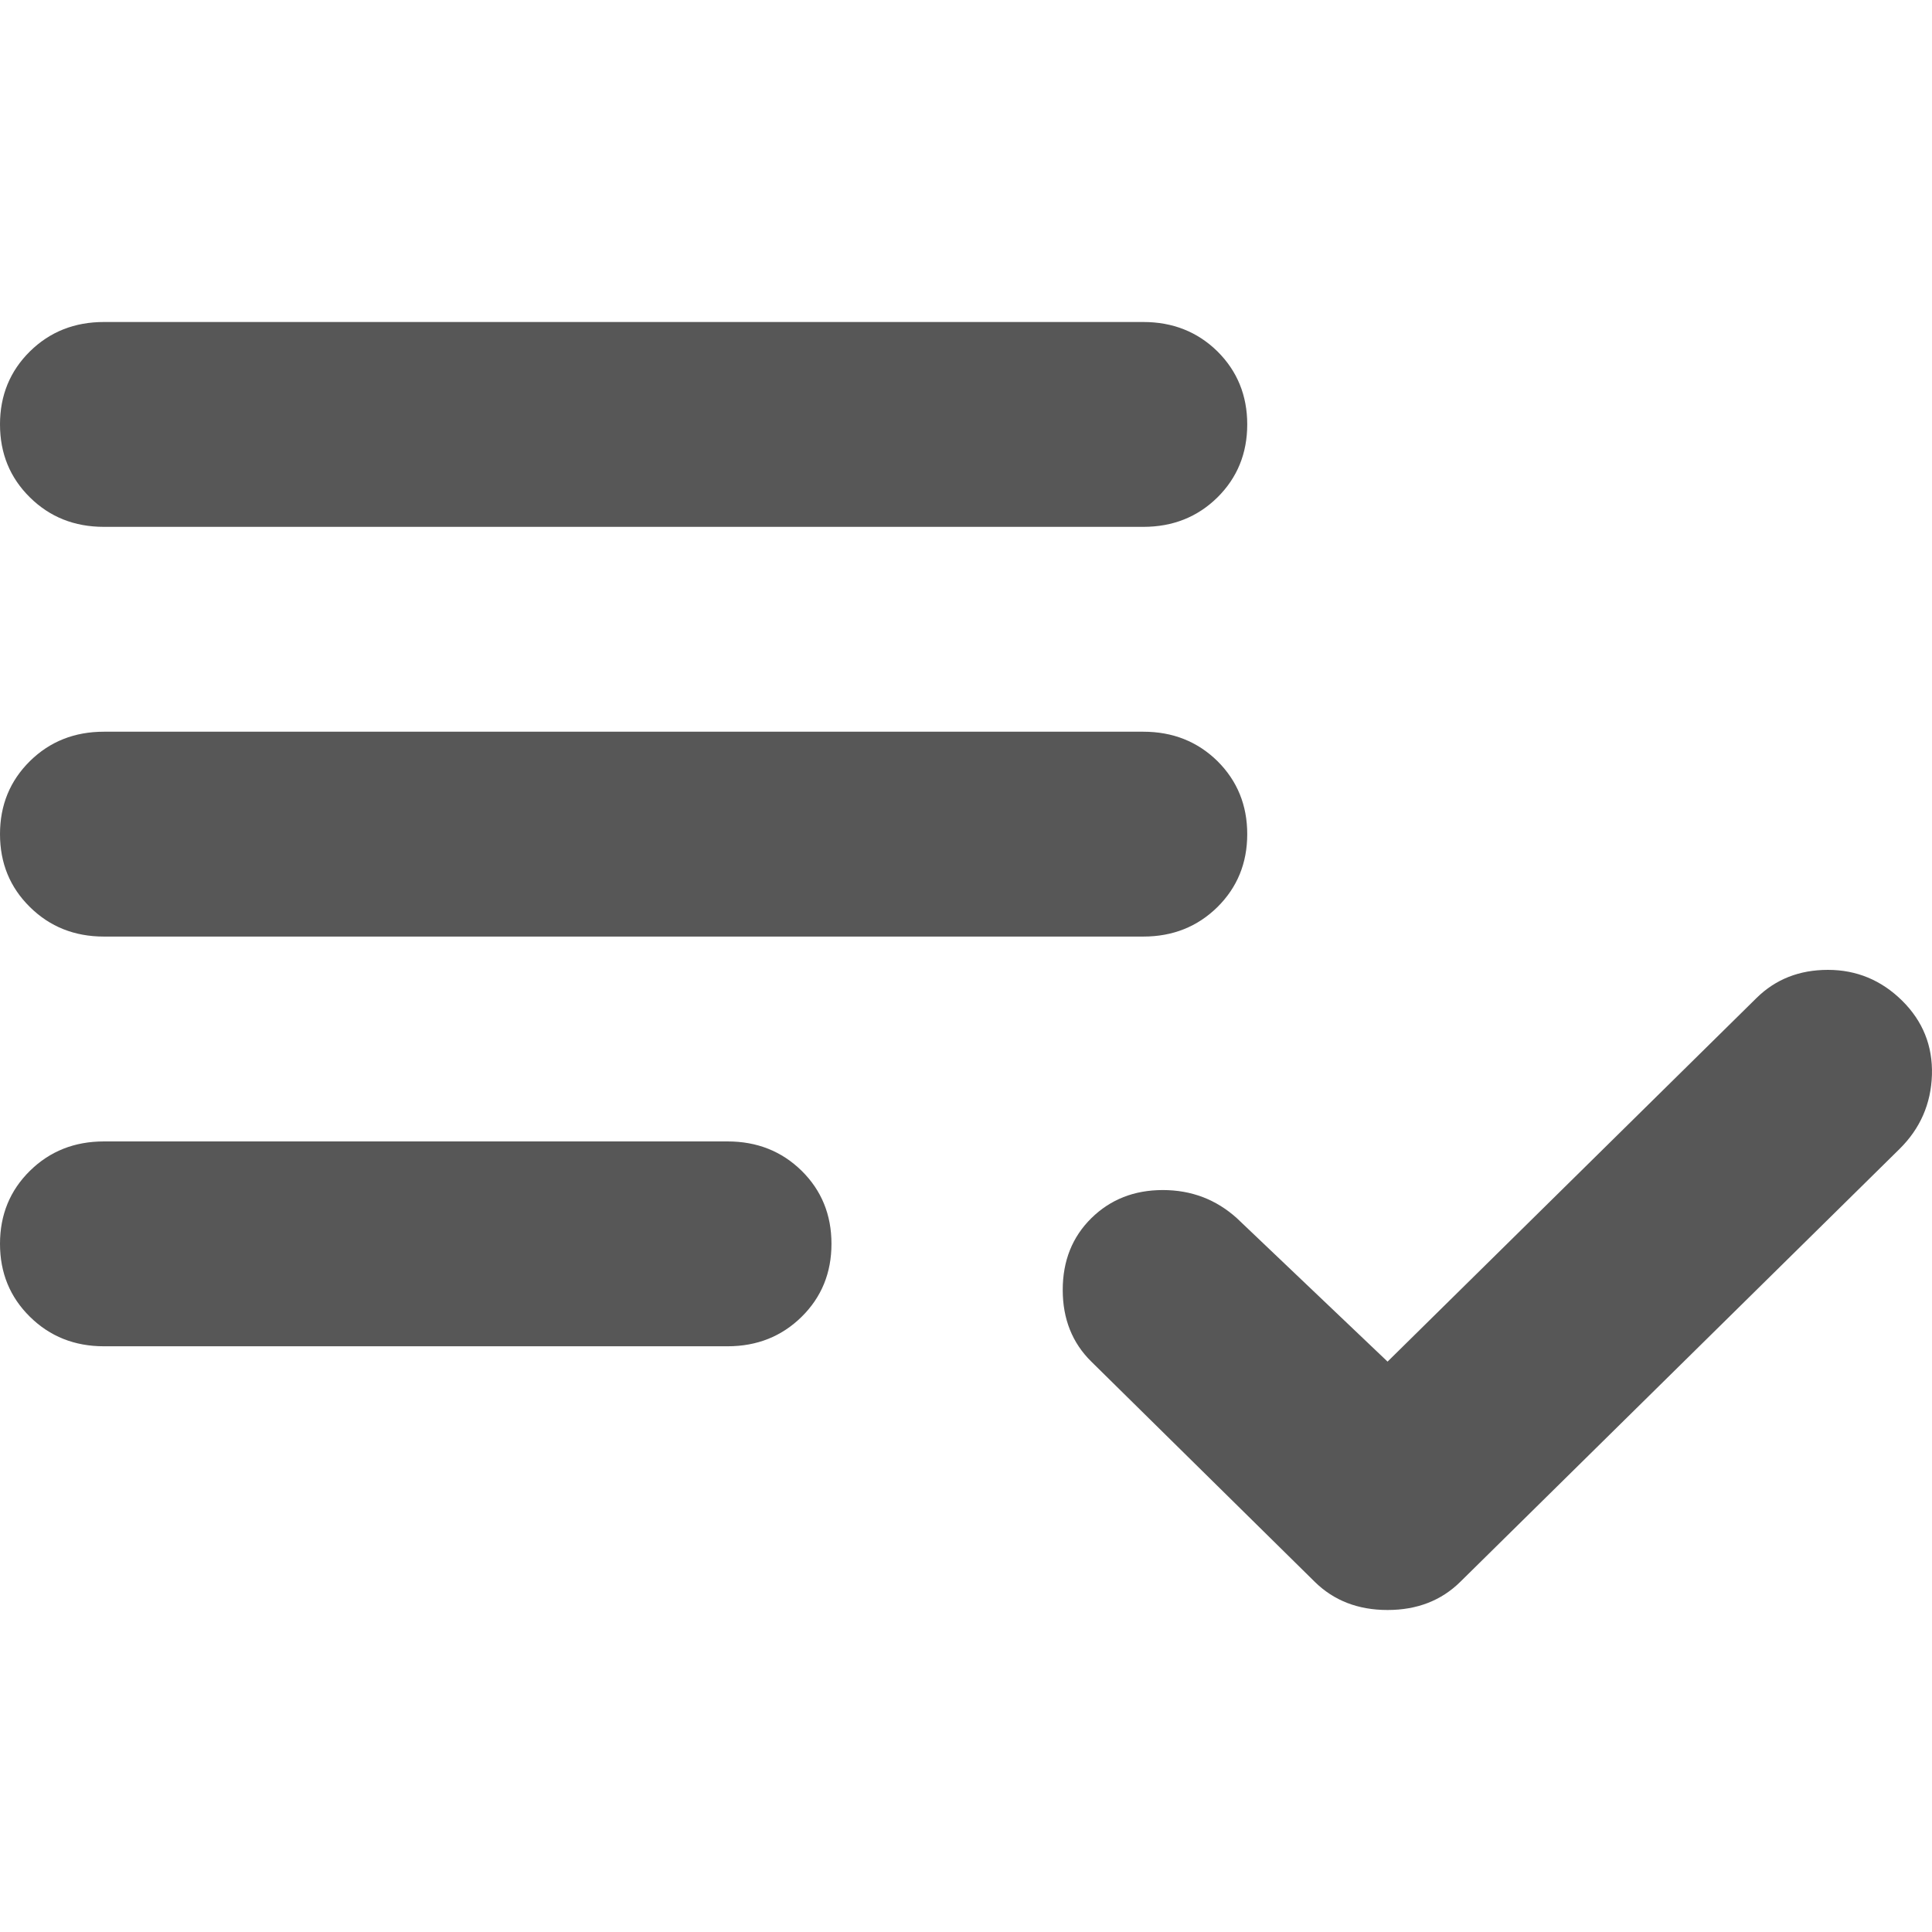
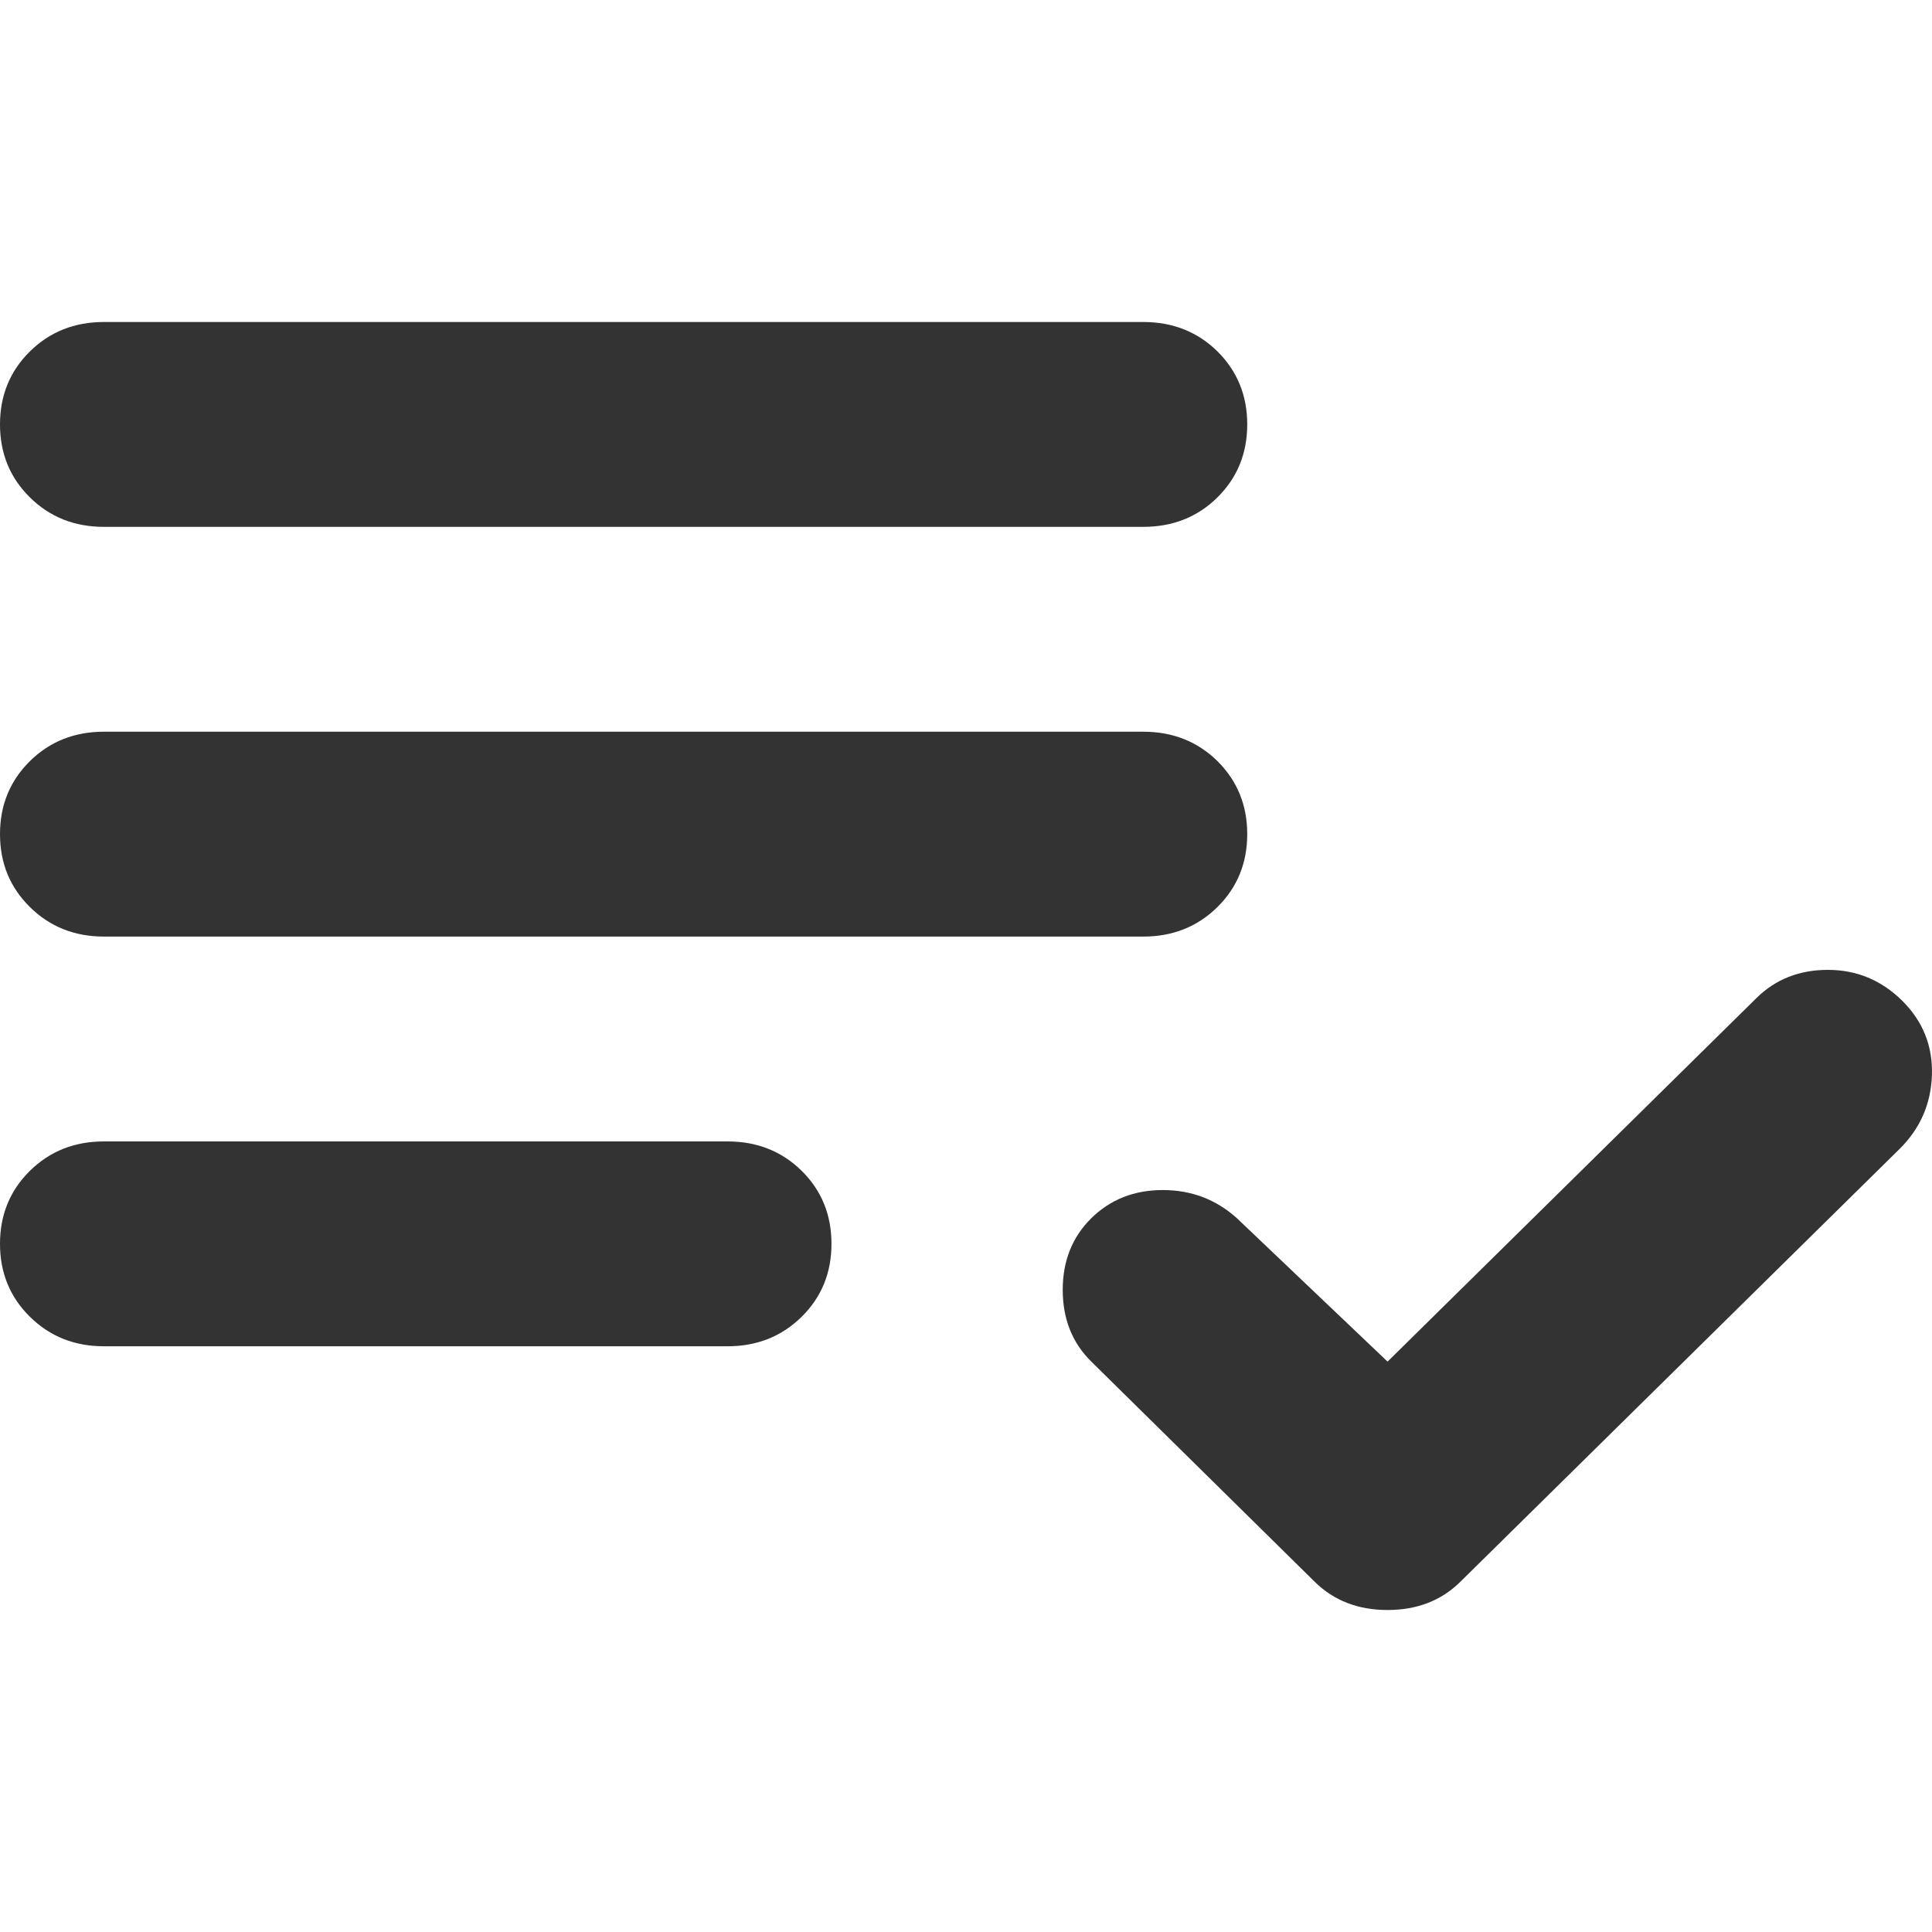
<svg xmlns="http://www.w3.org/2000/svg" width="30" height="30" viewBox="0 0 30 30" fill="none">
-   <path d="M1.614 8.181C1.157 8.181 0.774 8.029 0.465 7.724C0.155 7.419 0 7.041 0 6.59C0 6.14 0.155 5.762 0.465 5.456C0.774 5.152 1.157 5 1.614 5H17.753C18.21 5 18.594 5.152 18.904 5.456C19.212 5.762 19.367 6.14 19.367 6.59C19.367 7.041 19.212 7.419 18.904 7.724C18.594 8.029 18.21 8.181 17.753 8.181H1.614ZM1.614 14.543C1.157 14.543 0.774 14.39 0.465 14.085C0.155 13.78 0 13.403 0 12.952C0 12.502 0.155 12.124 0.465 11.818C0.774 11.514 1.157 11.362 1.614 11.362H17.753C18.21 11.362 18.594 11.514 18.904 11.818C19.212 12.124 19.367 12.502 19.367 12.952C19.367 13.403 19.212 13.78 18.904 14.085C18.594 14.39 18.21 14.543 17.753 14.543H1.614ZM1.614 20.905C1.157 20.905 0.774 20.752 0.465 20.447C0.155 20.142 0 19.765 0 19.314C0 18.863 0.155 18.485 0.465 18.18C0.774 17.876 1.157 17.724 1.614 17.724H11.297C11.755 17.724 12.138 17.876 12.448 18.18C12.757 18.485 12.911 18.863 12.911 19.314C12.911 19.765 12.757 20.142 12.448 20.447C12.138 20.752 11.755 20.905 11.297 20.905H1.614ZM20.416 24.563L16.946 21.143C16.65 20.852 16.502 20.48 16.502 20.03C16.502 19.579 16.65 19.208 16.946 18.916C17.242 18.625 17.612 18.479 18.056 18.479C18.5 18.479 18.883 18.625 19.206 18.916L21.546 21.143L27.275 15.497C27.571 15.205 27.941 15.06 28.384 15.06C28.828 15.06 29.212 15.219 29.535 15.537C29.857 15.855 30.012 16.239 29.999 16.69C29.985 17.14 29.817 17.525 29.494 17.843L22.675 24.563C22.38 24.854 22.003 25 21.546 25C21.088 25 20.712 24.854 20.416 24.563Z" fill="#2D2D2D" fill-opacity="0.8" />
+   <path d="M1.614 8.181C1.157 8.181 0.774 8.029 0.465 7.724C0.155 7.419 0 7.041 0 6.59C0 6.14 0.155 5.762 0.465 5.456C0.774 5.152 1.157 5 1.614 5H17.753C18.21 5 18.594 5.152 18.904 5.456C19.212 5.762 19.367 6.14 19.367 6.59C19.367 7.041 19.212 7.419 18.904 7.724C18.594 8.029 18.21 8.181 17.753 8.181H1.614ZM1.614 14.543C1.157 14.543 0.774 14.39 0.465 14.085C0.155 13.78 0 13.403 0 12.952C0 12.502 0.155 12.124 0.465 11.818C0.774 11.514 1.157 11.362 1.614 11.362H17.753C18.21 11.362 18.594 11.514 18.904 11.818C19.212 12.124 19.367 12.502 19.367 12.952C19.367 13.403 19.212 13.78 18.904 14.085C18.594 14.39 18.21 14.543 17.753 14.543H1.614ZM1.614 20.905C1.157 20.905 0.774 20.752 0.465 20.447C0.155 20.142 0 19.765 0 19.314C0 18.863 0.155 18.485 0.465 18.18C0.774 17.876 1.157 17.724 1.614 17.724H11.297C11.755 17.724 12.138 17.876 12.448 18.18C12.757 18.485 12.911 18.863 12.911 19.314C12.911 19.765 12.757 20.142 12.448 20.447C12.138 20.752 11.755 20.905 11.297 20.905H1.614ZM20.416 24.563L16.946 21.143C16.65 20.852 16.502 20.48 16.502 20.03C16.502 19.579 16.65 19.208 16.946 18.916C17.242 18.625 17.612 18.479 18.056 18.479C18.5 18.479 18.883 18.625 19.206 18.916L21.546 21.143L27.275 15.497C27.571 15.205 27.941 15.06 28.384 15.06C28.828 15.06 29.212 15.219 29.535 15.537C29.857 15.855 30.012 16.239 29.999 16.69C29.985 17.14 29.817 17.525 29.494 17.843L22.675 24.563C22.38 24.854 22.003 25 21.546 25C21.088 25 20.712 24.854 20.416 24.563Z" fill="currentColor" fill-opacity="0.8" />
</svg>
